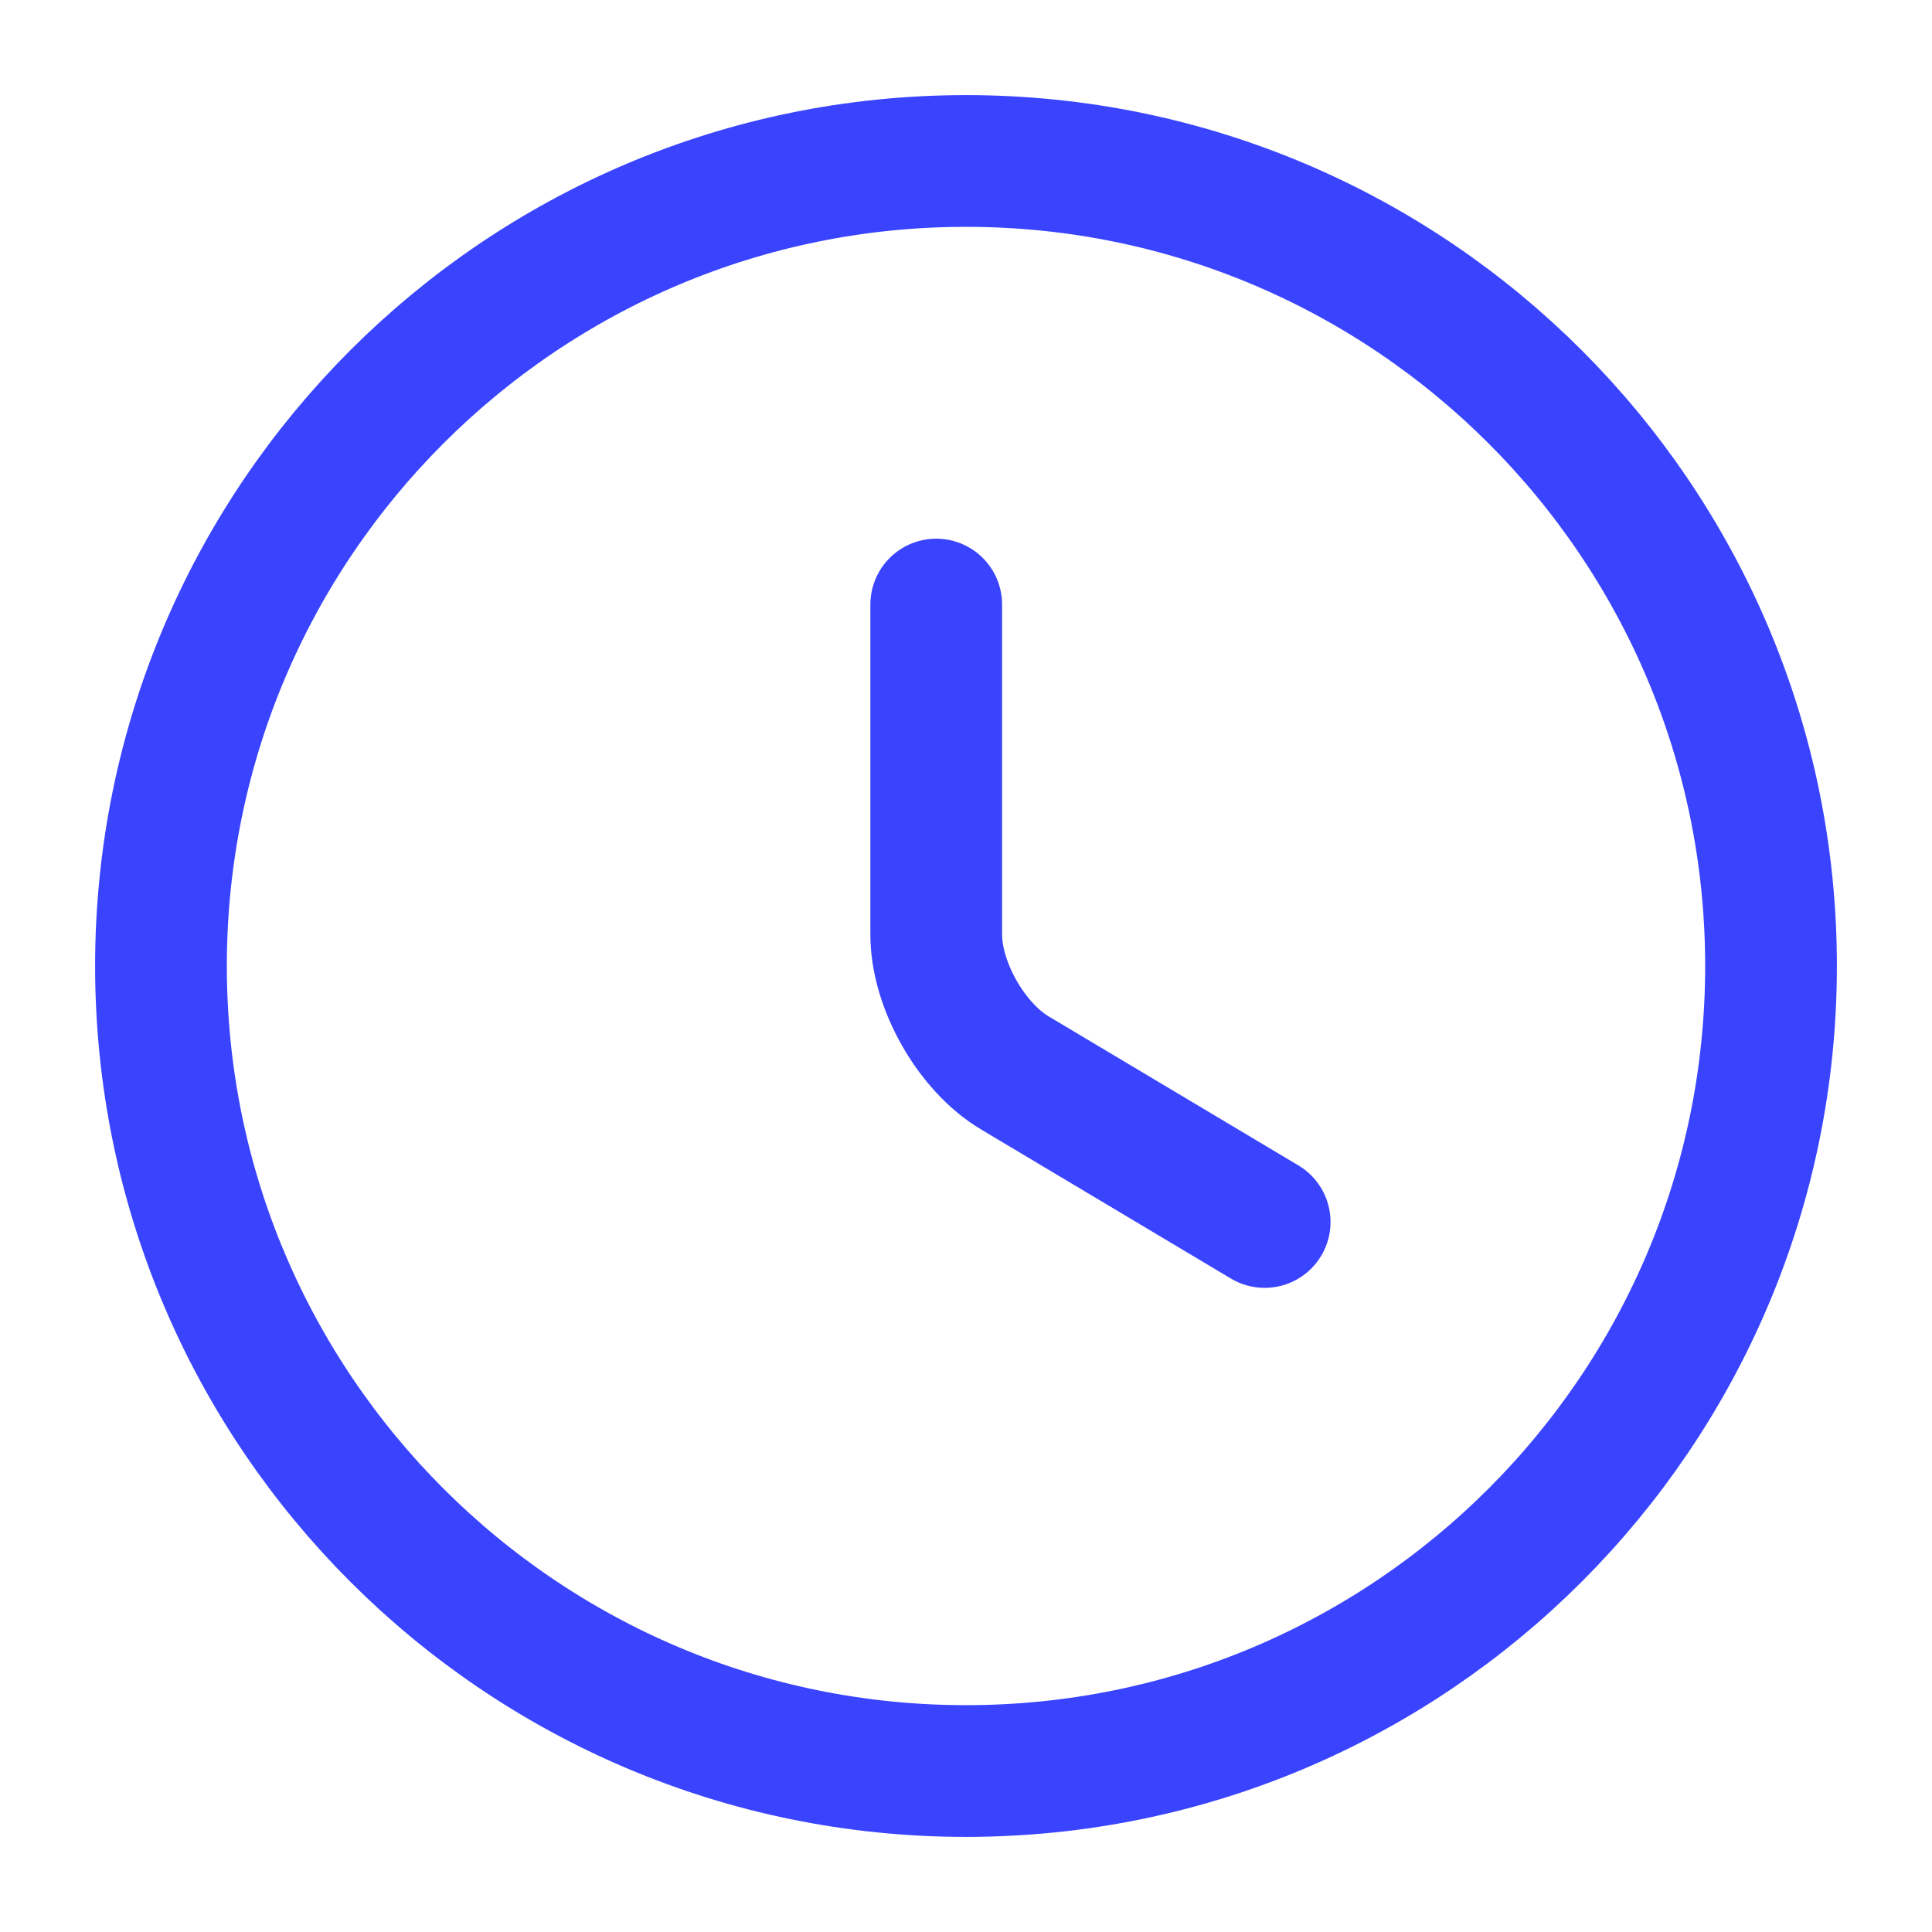
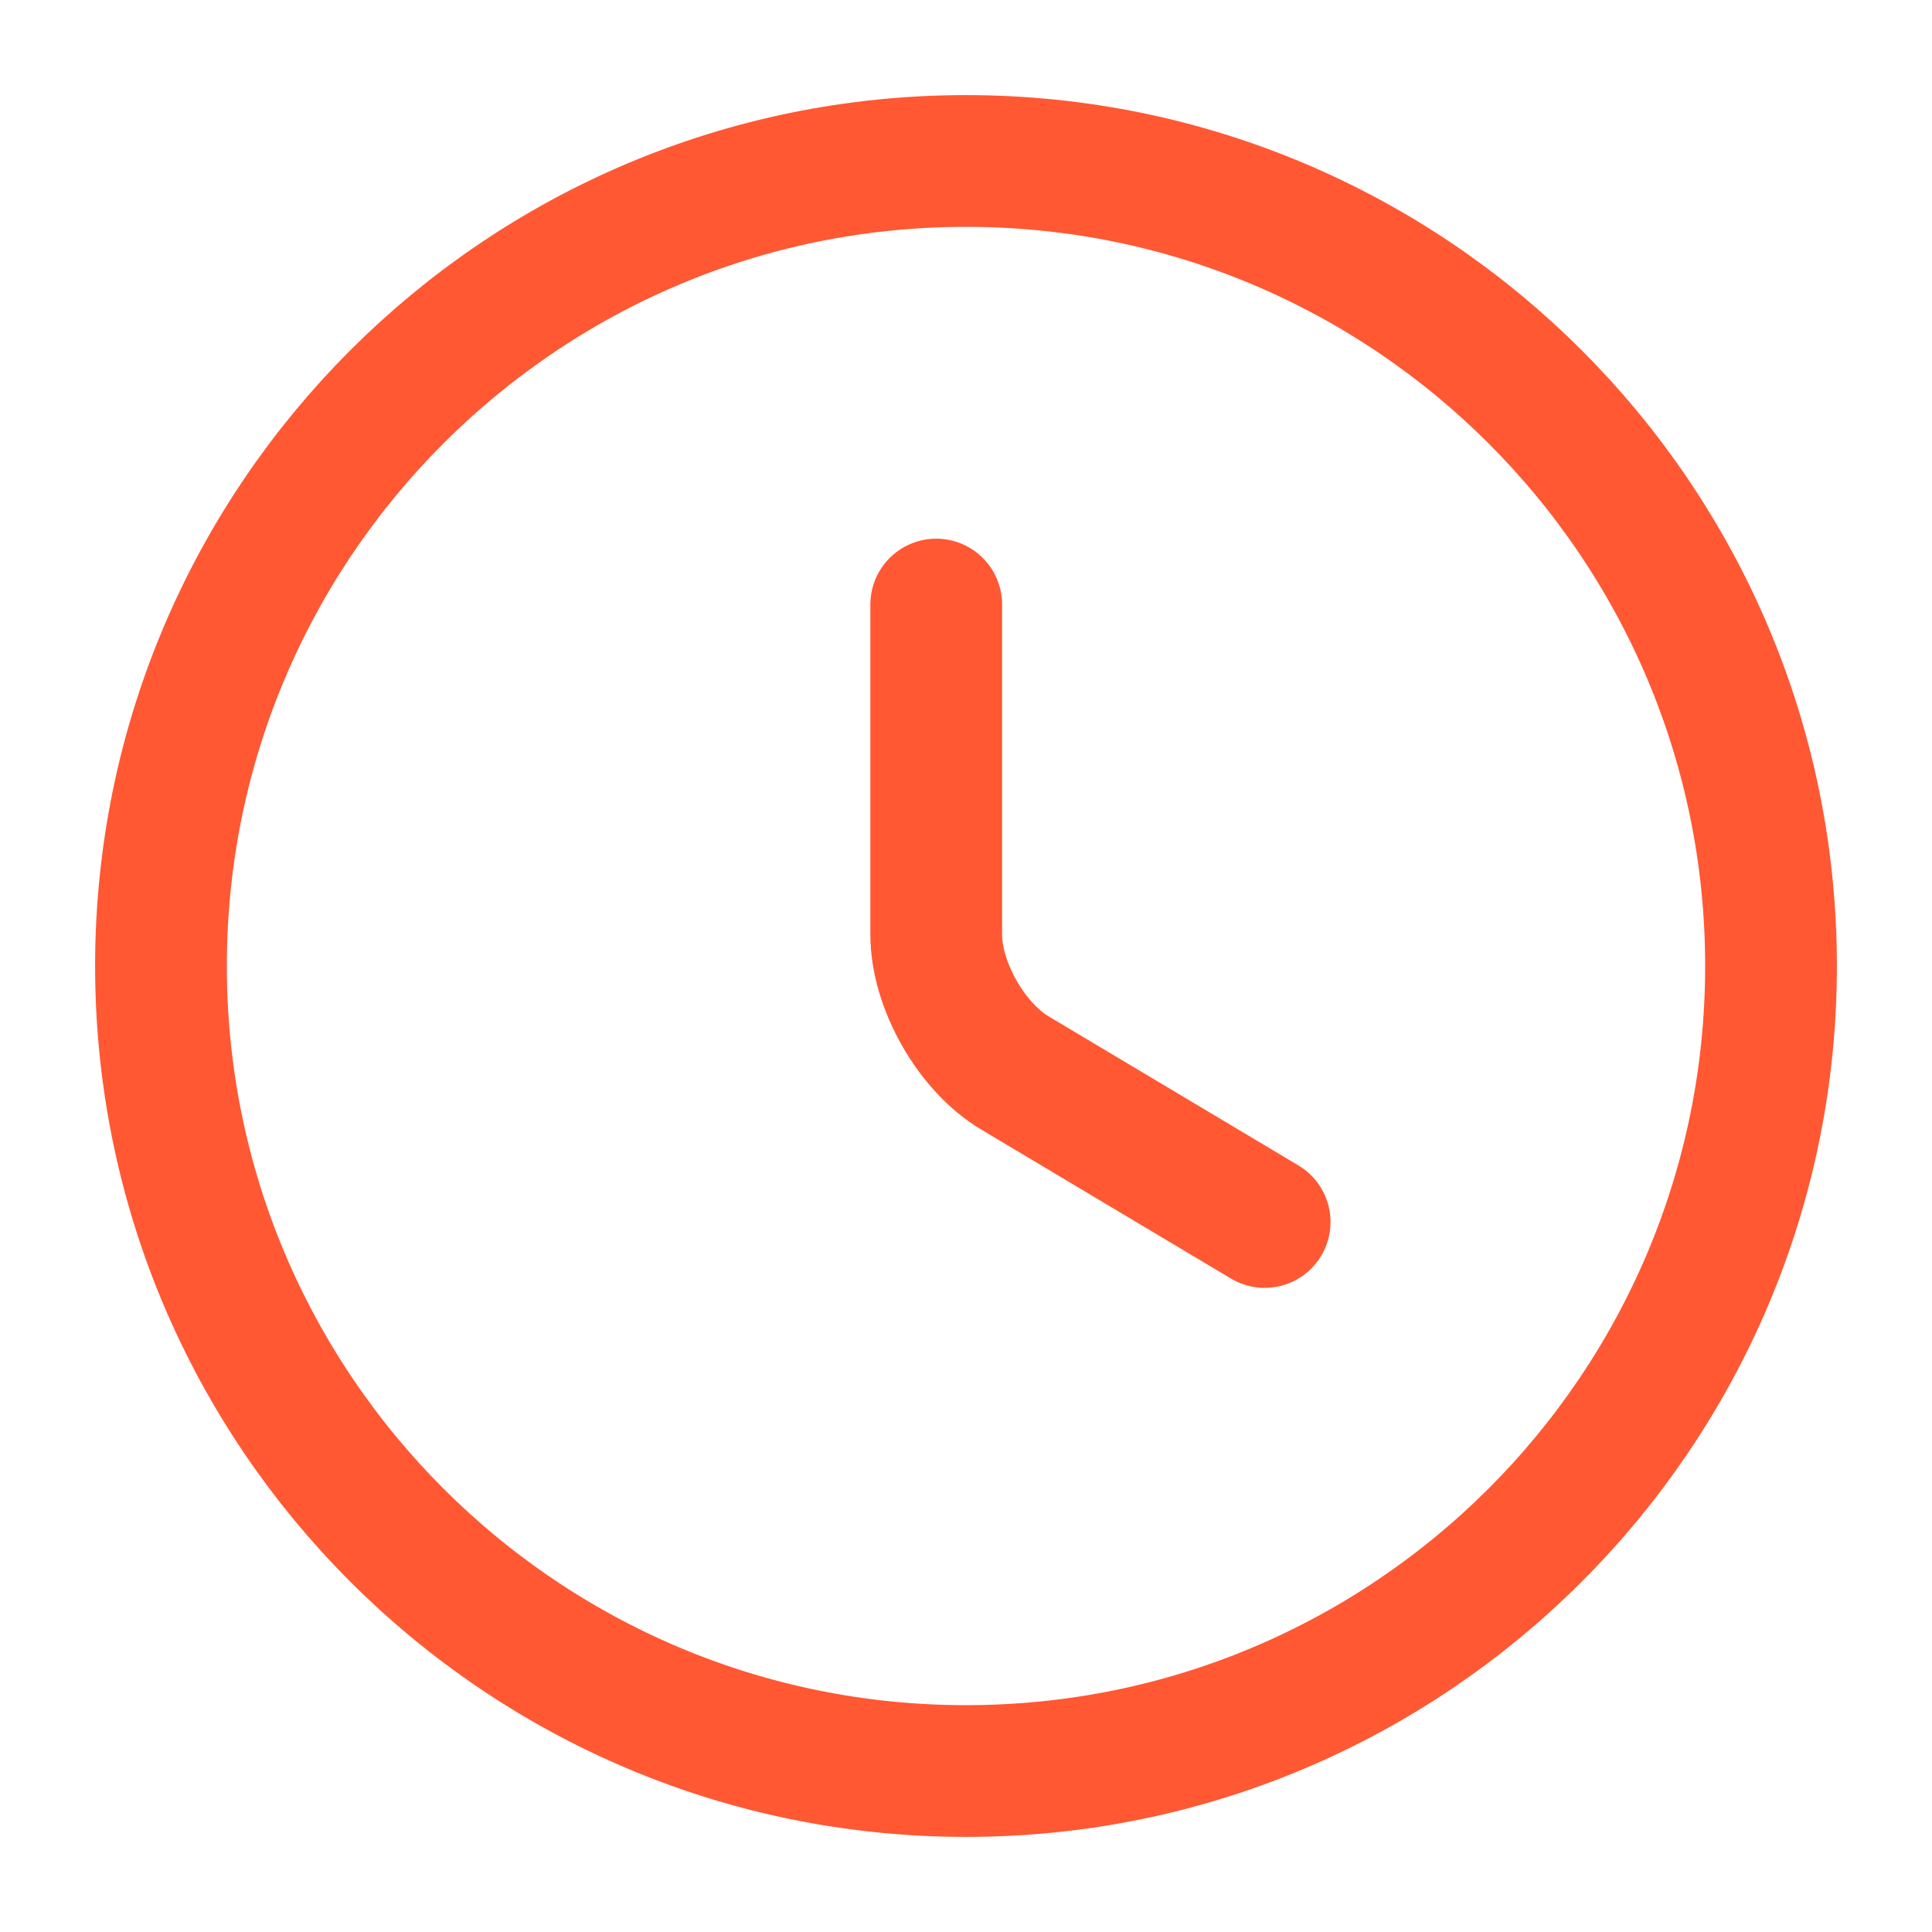
<svg xmlns="http://www.w3.org/2000/svg" width="22" height="22" viewBox="0 0 22 22" fill="none">
-   <path d="M20.167 11C20.167 16.06 16.06 20.167 11 20.167C5.94 20.167 1.833 16.06 1.833 11C1.833 5.94 5.94 1.833 11 1.833C16.06 1.833 20.167 5.94 20.167 11Z" stroke="#3a44ff" stroke-width="1.5" stroke-linecap="round" stroke-linejoin="round" />
-   <path d="M14.401 13.915L11.559 12.219C11.064 11.926 10.661 11.22 10.661 10.643V6.884" stroke="#3a44ff" stroke-width="1.5" stroke-linecap="round" stroke-linejoin="round" />
+   <path d="M20.167 11C20.167 16.06 16.06 20.167 11 20.167C5.94 20.167 1.833 16.06 1.833 11C1.833 5.94 5.94 1.833 11 1.833C16.06 1.833 20.167 5.94 20.167 11Z" stroke="#FF5833" stroke-width="1.5" stroke-linecap="round" stroke-linejoin="round" />
+   <path d="M14.401 13.915L11.559 12.219C11.064 11.926 10.661 11.22 10.661 10.643V6.884" stroke="#FF5833" stroke-width="1.5" stroke-linecap="round" stroke-linejoin="round" />
</svg>
